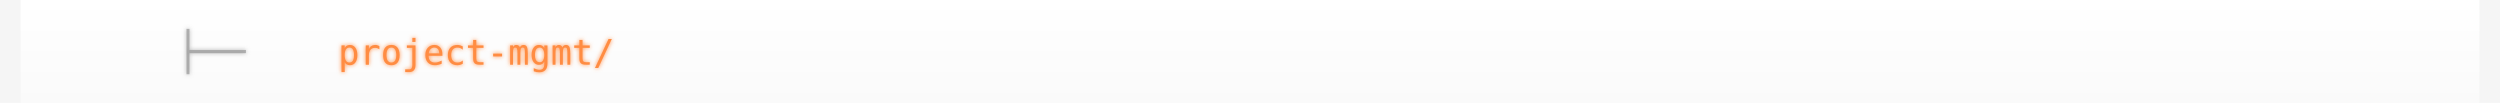
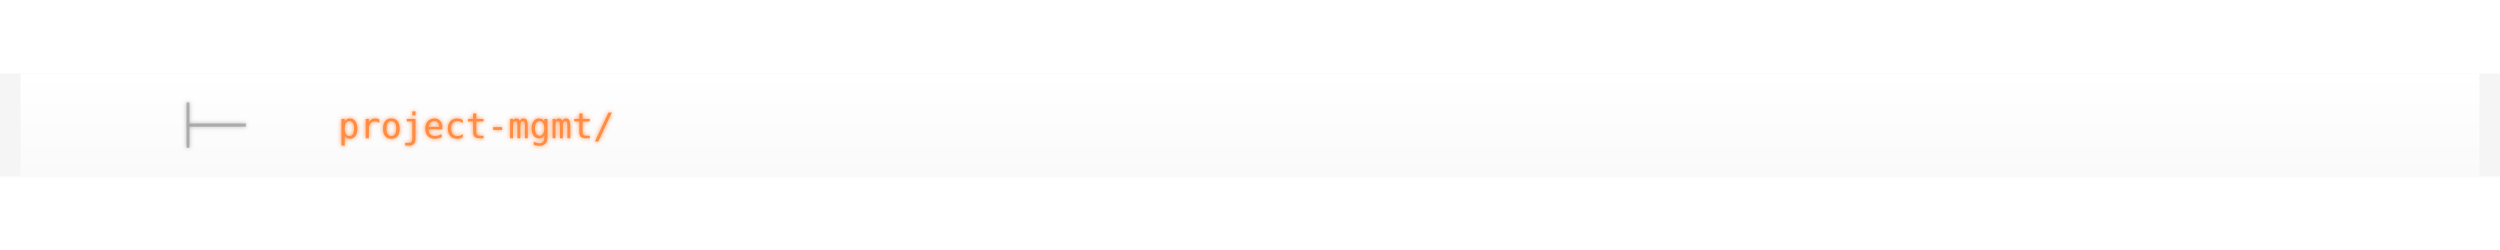
- <svg xmlns="http://www.w3.org/2000/svg" width="850" height="35">
+ <svg xmlns="http://www.w3.org/2000/svg" width="400" height="40" preserveAspectRatio="xMinYMid meet" viewBox="0 0 850 35">
  <defs>
    <filter id="textGlow">
      <feGaussianBlur stdDeviation="0.8" result="coloredBlur" />
      <feMerge>
        <feMergeNode in="coloredBlur" />
        <feMergeNode in="SourceGraphic" />
      </feMerge>
    </filter>
    <linearGradient id="bgGrad" x1="0%" y1="0%" x2="0%" y2="100%">
      <stop offset="0%" style="stop-color:#ffffff;stop-opacity:1" />
      <stop offset="100%" style="stop-color:#fafafa;stop-opacity:1" />
    </linearGradient>
  </defs>
  <rect width="850" height="35" fill="#f5f5f5" />
  <rect x="7" y="0" width="836" height="35" fill="url(#bgGrad)" />
  <rect x="7" y="0" width="836" height="35" fill="#FF8C42" opacity="0">
    <animate attributeName="opacity" values="0;0.02;0" dur="2.5s" repeatCount="indefinite" />
  </rect>
  <g filter="url(#textGlow)">
    <text x="60" y="22" font-family="monospace" font-size="13" fill="#999999" opacity="0.7">
      ├──
    </text>
    <text x="115" y="22" font-family="monospace" font-size="12" fill="#FF8C42">
      project-mgmt/
      <animate attributeName="opacity" values="1;0.9;1" dur="0.16s" repeatCount="indefinite" />
    </text>
  </g>
</svg>
